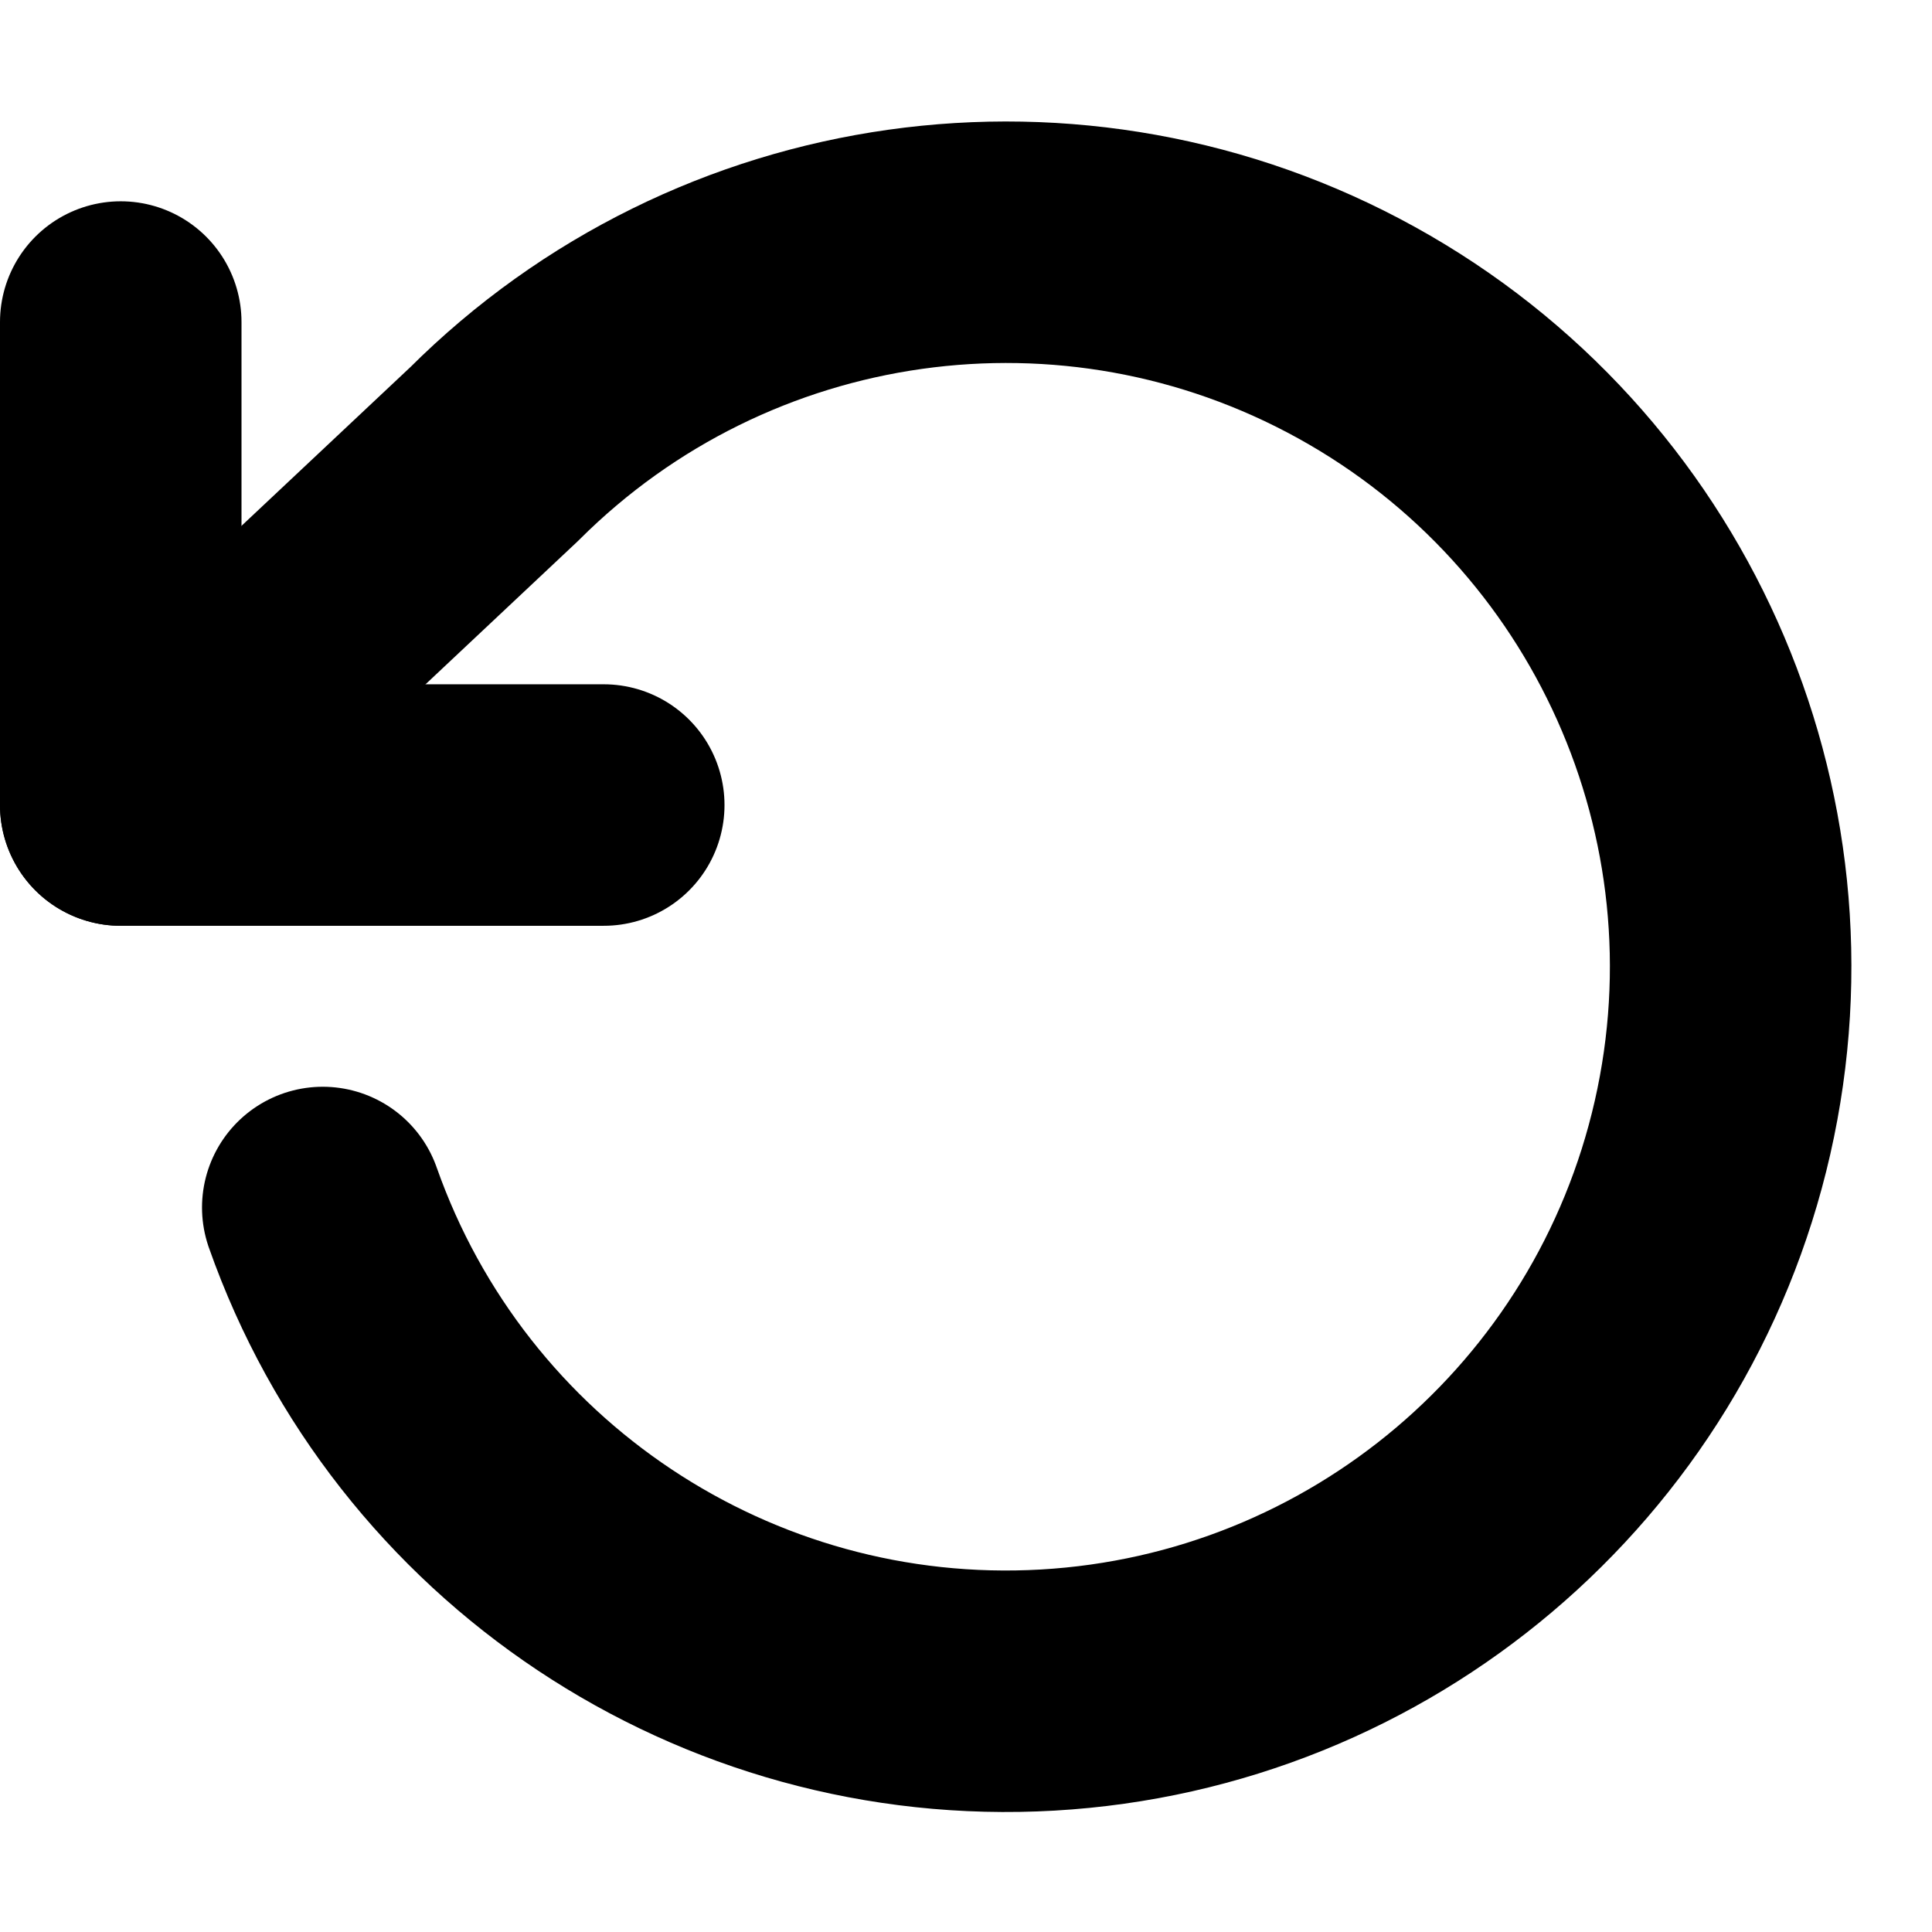
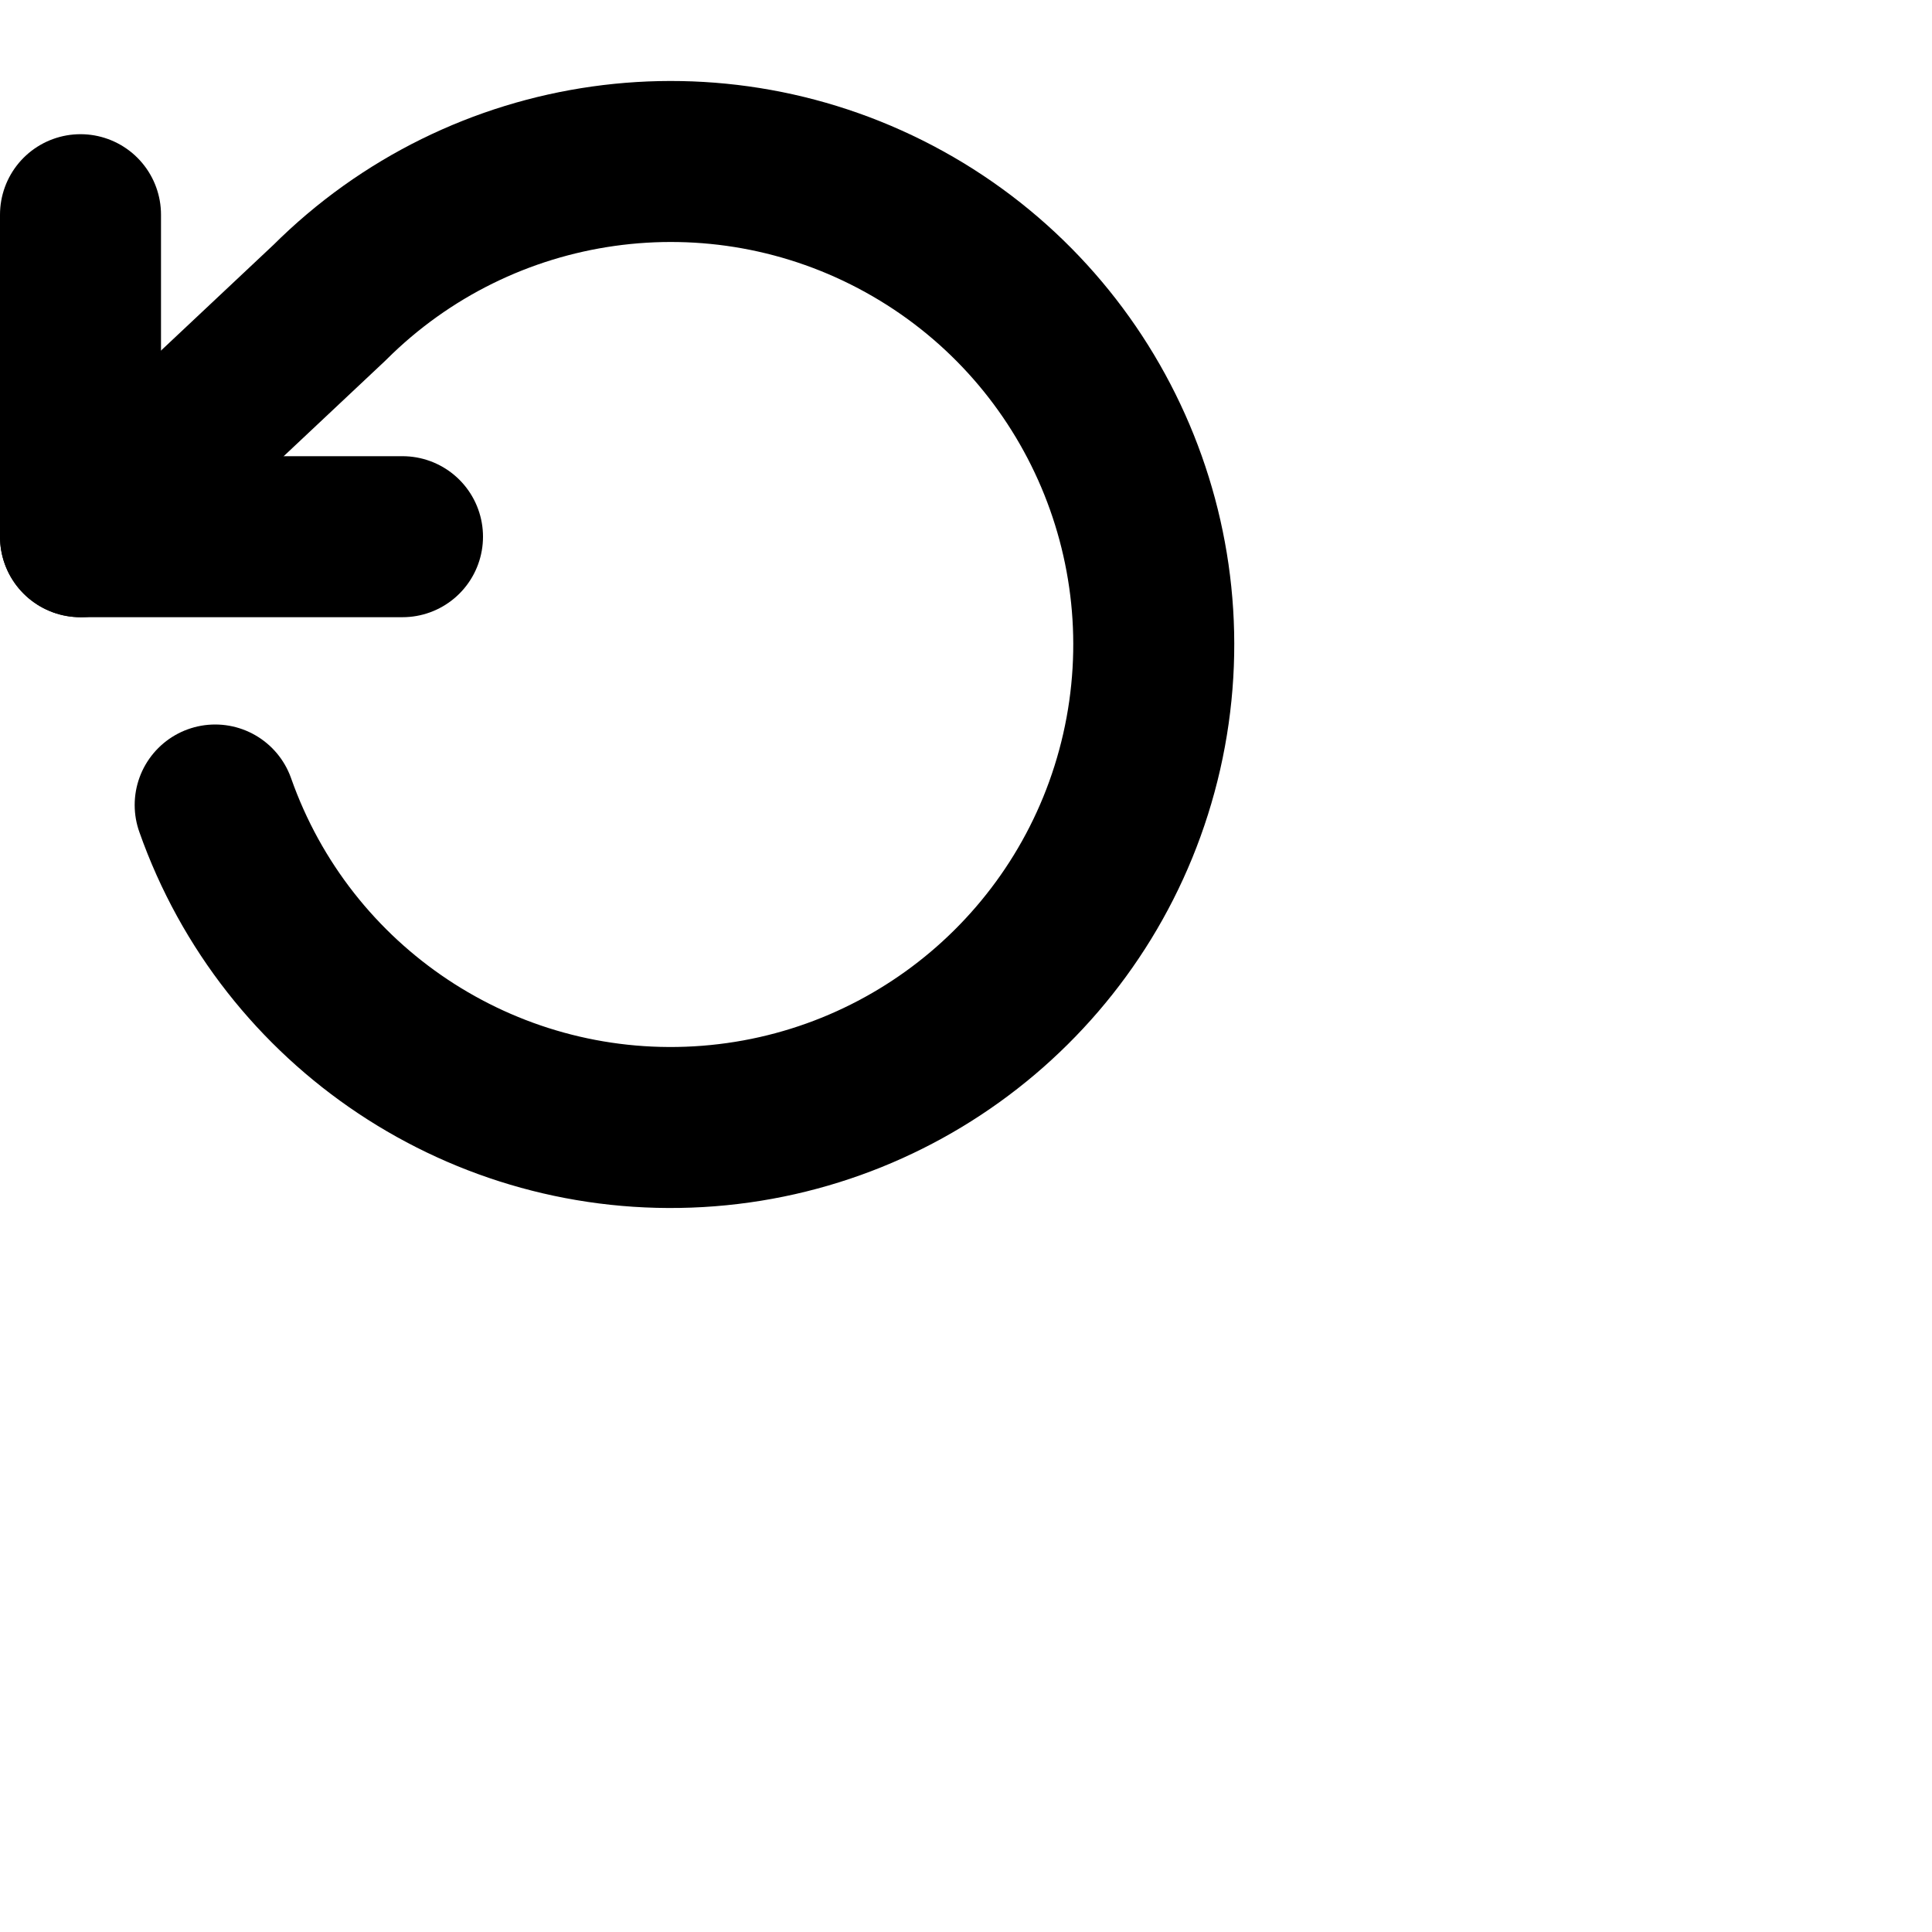
- <svg xmlns="http://www.w3.org/2000/svg" id="tuiIconUndo" fill="none" viewBox="0 0 16 16">
+ <svg xmlns="http://www.w3.org/2000/svg" id="tuiIconUndo" fill="none" viewBox="0 0 24 24">
  <path stroke="currentColor" stroke-linecap="round" stroke-linejoin="round" stroke-width="2" d="M1 2.667v4h4" />
  <path stroke="currentColor" stroke-linecap="round" stroke-linejoin="round" stroke-width="2" d="M2.673 10a6 6 0 101.42-6.24L1 6.667" />
</svg>
